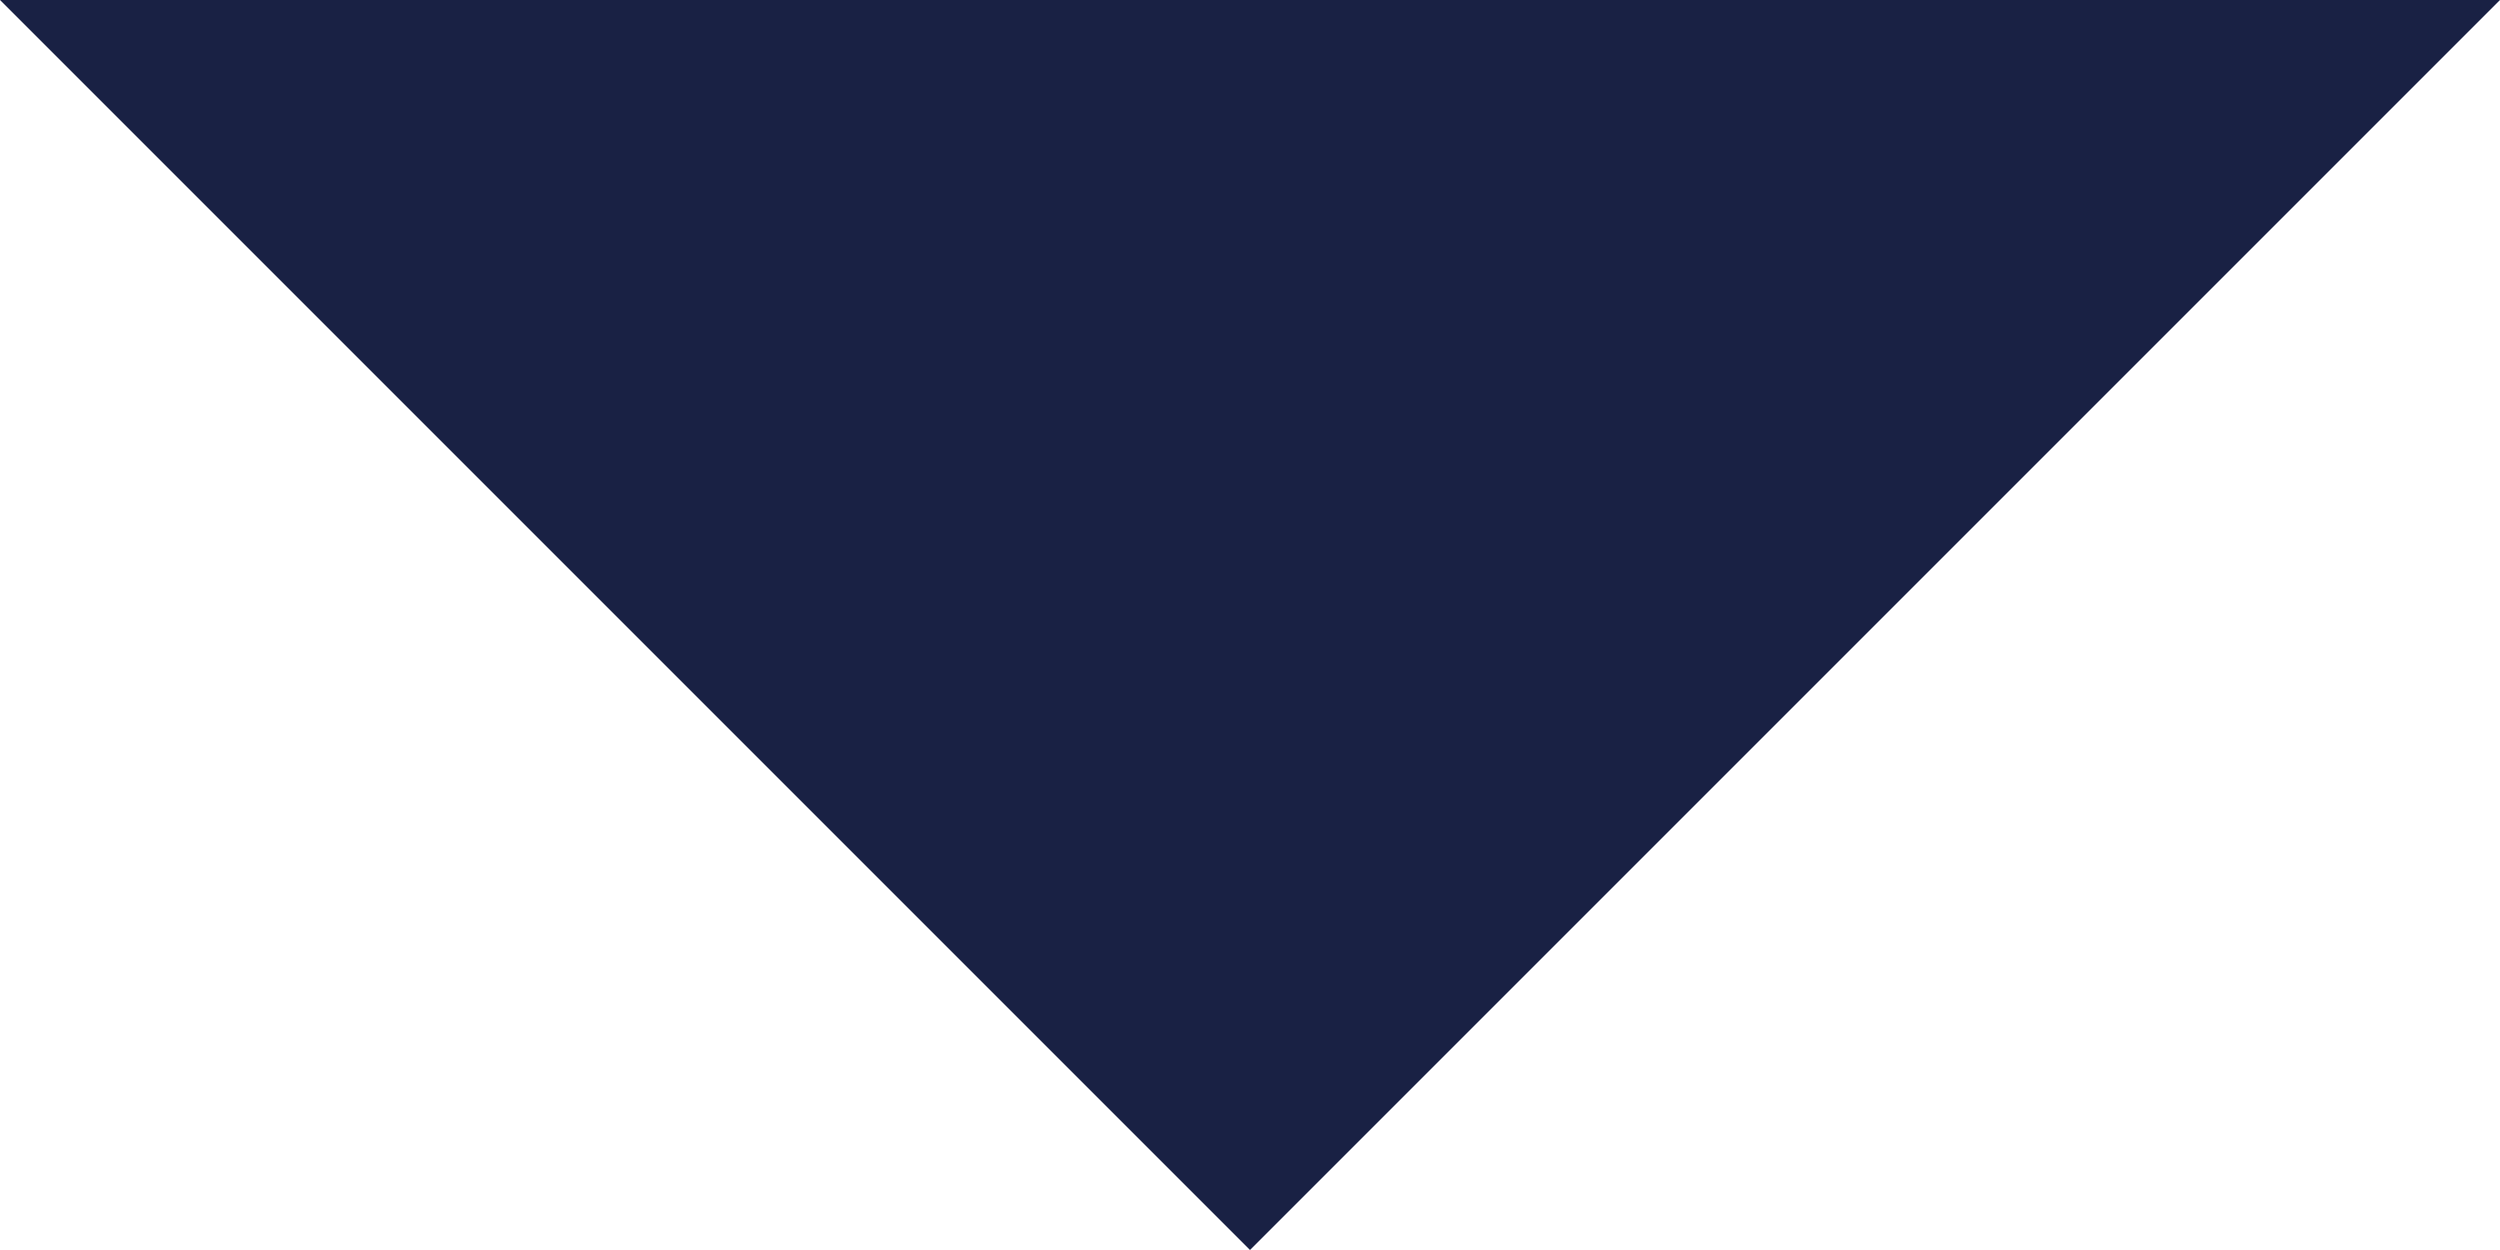
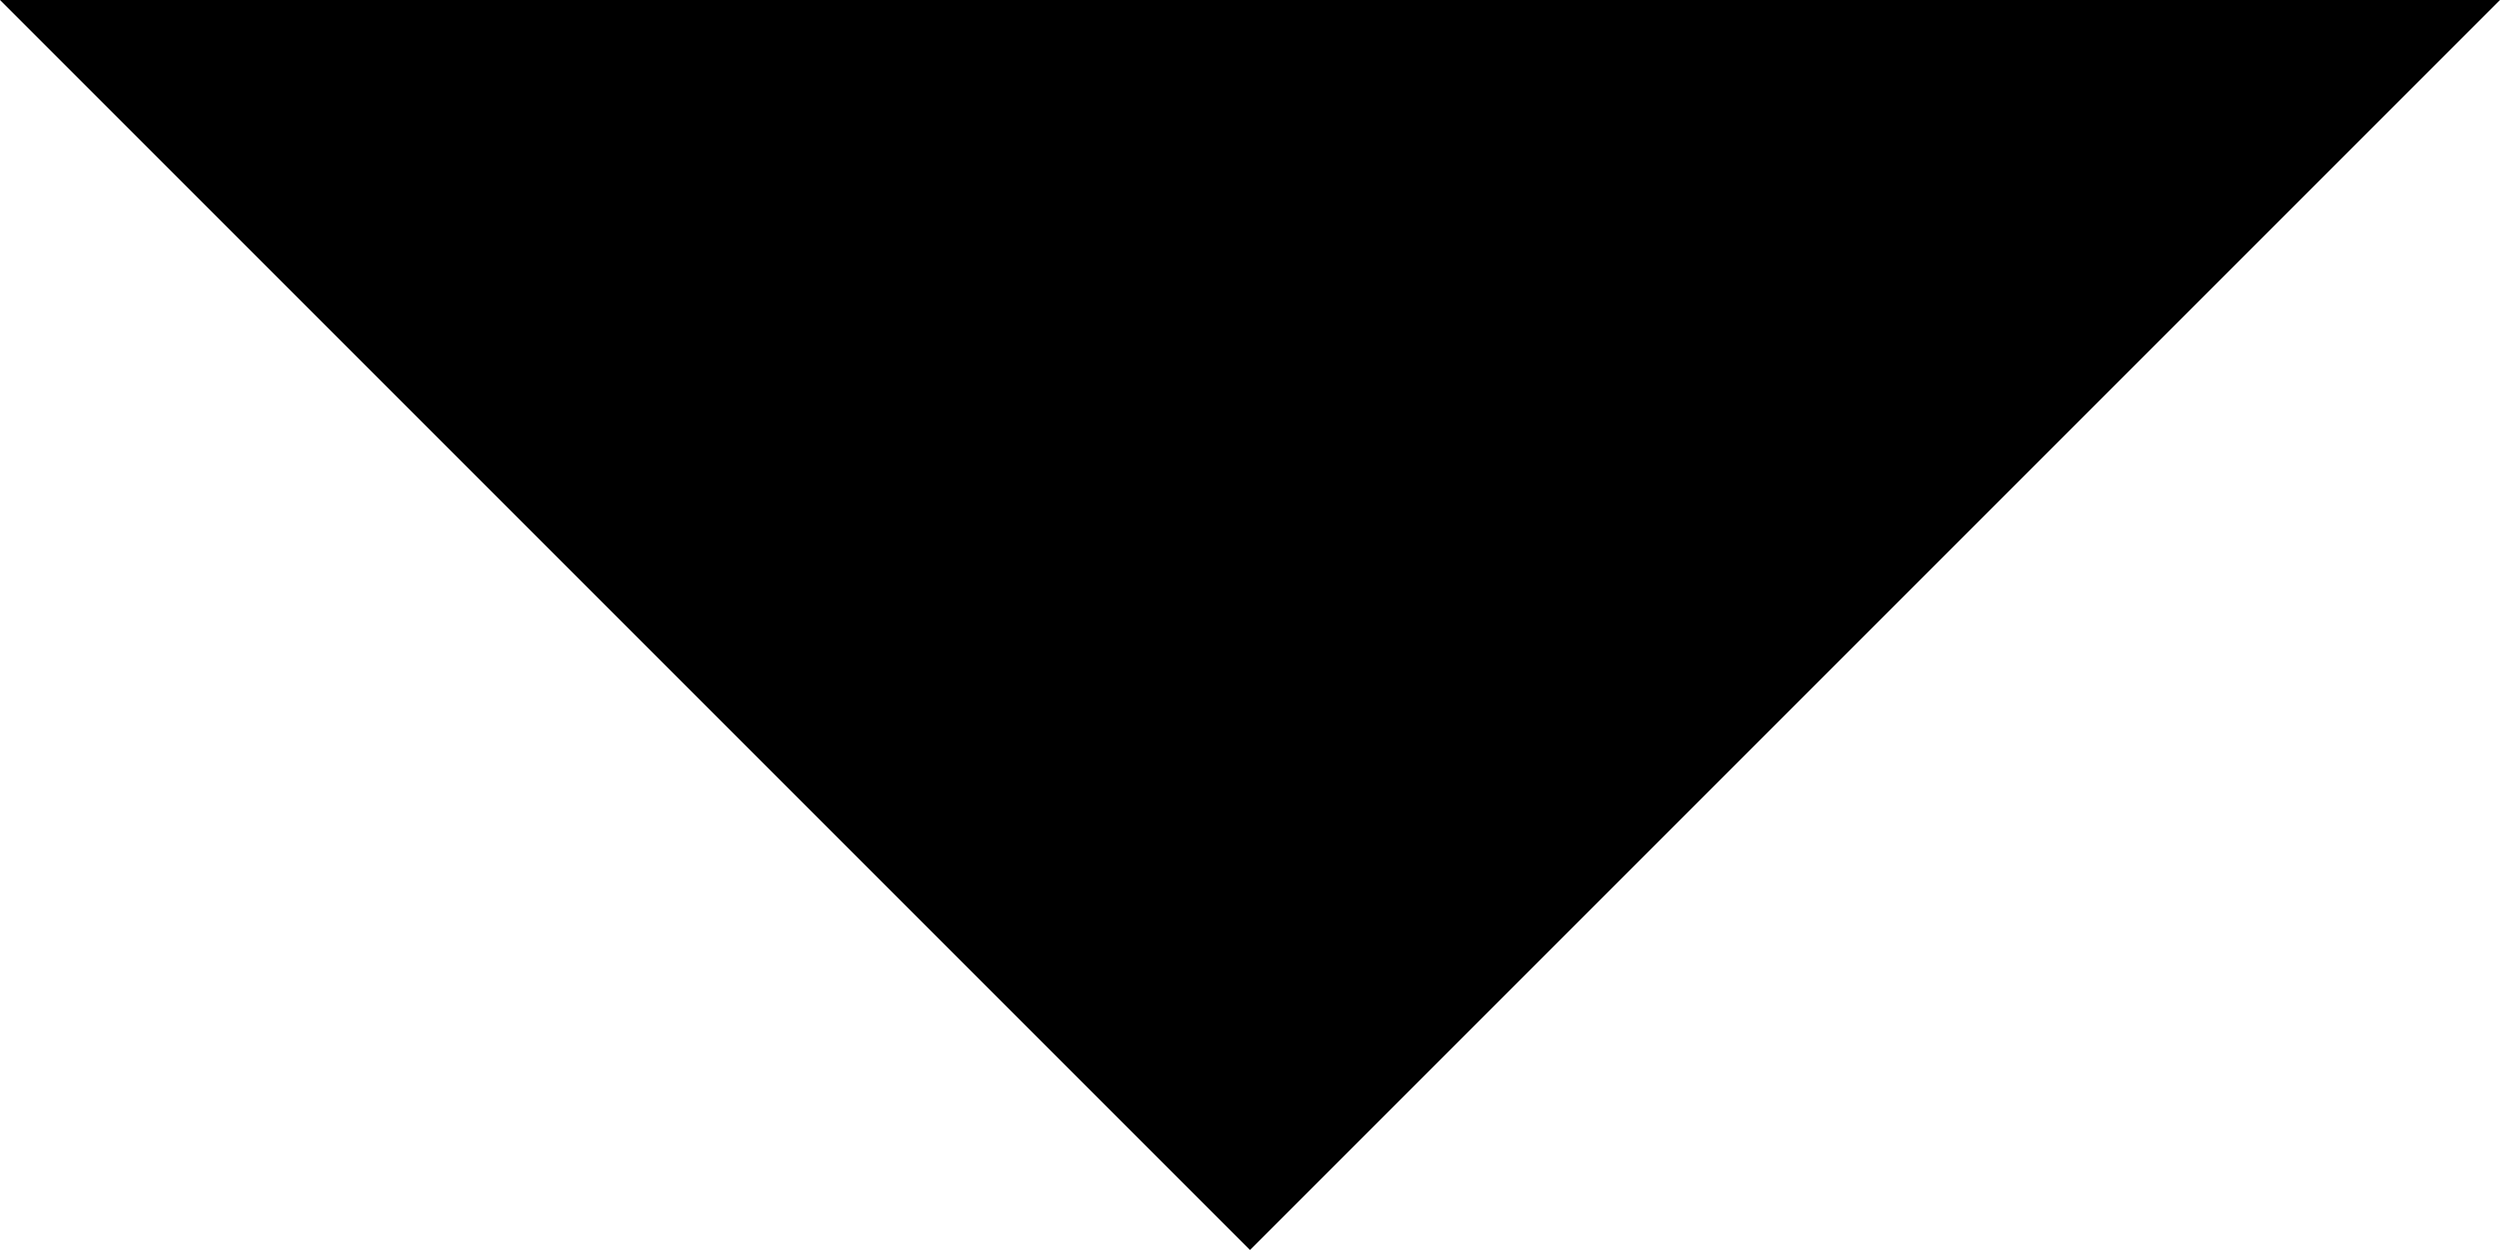
<svg xmlns="http://www.w3.org/2000/svg" version="1.1" id="Layer_1" x="0px" y="0px" viewBox="0 0 10 5" style="enable-background:new 0 0 10 5;" xml:space="preserve">
-   <style type="text/css">
- 	.st0{fill:#192144;}
- </style>
-   <polygon class="st0" points="5,5 0,0 10,0 " />
+   <polygon points="5,5 0,0 10,0 " />
</svg>
